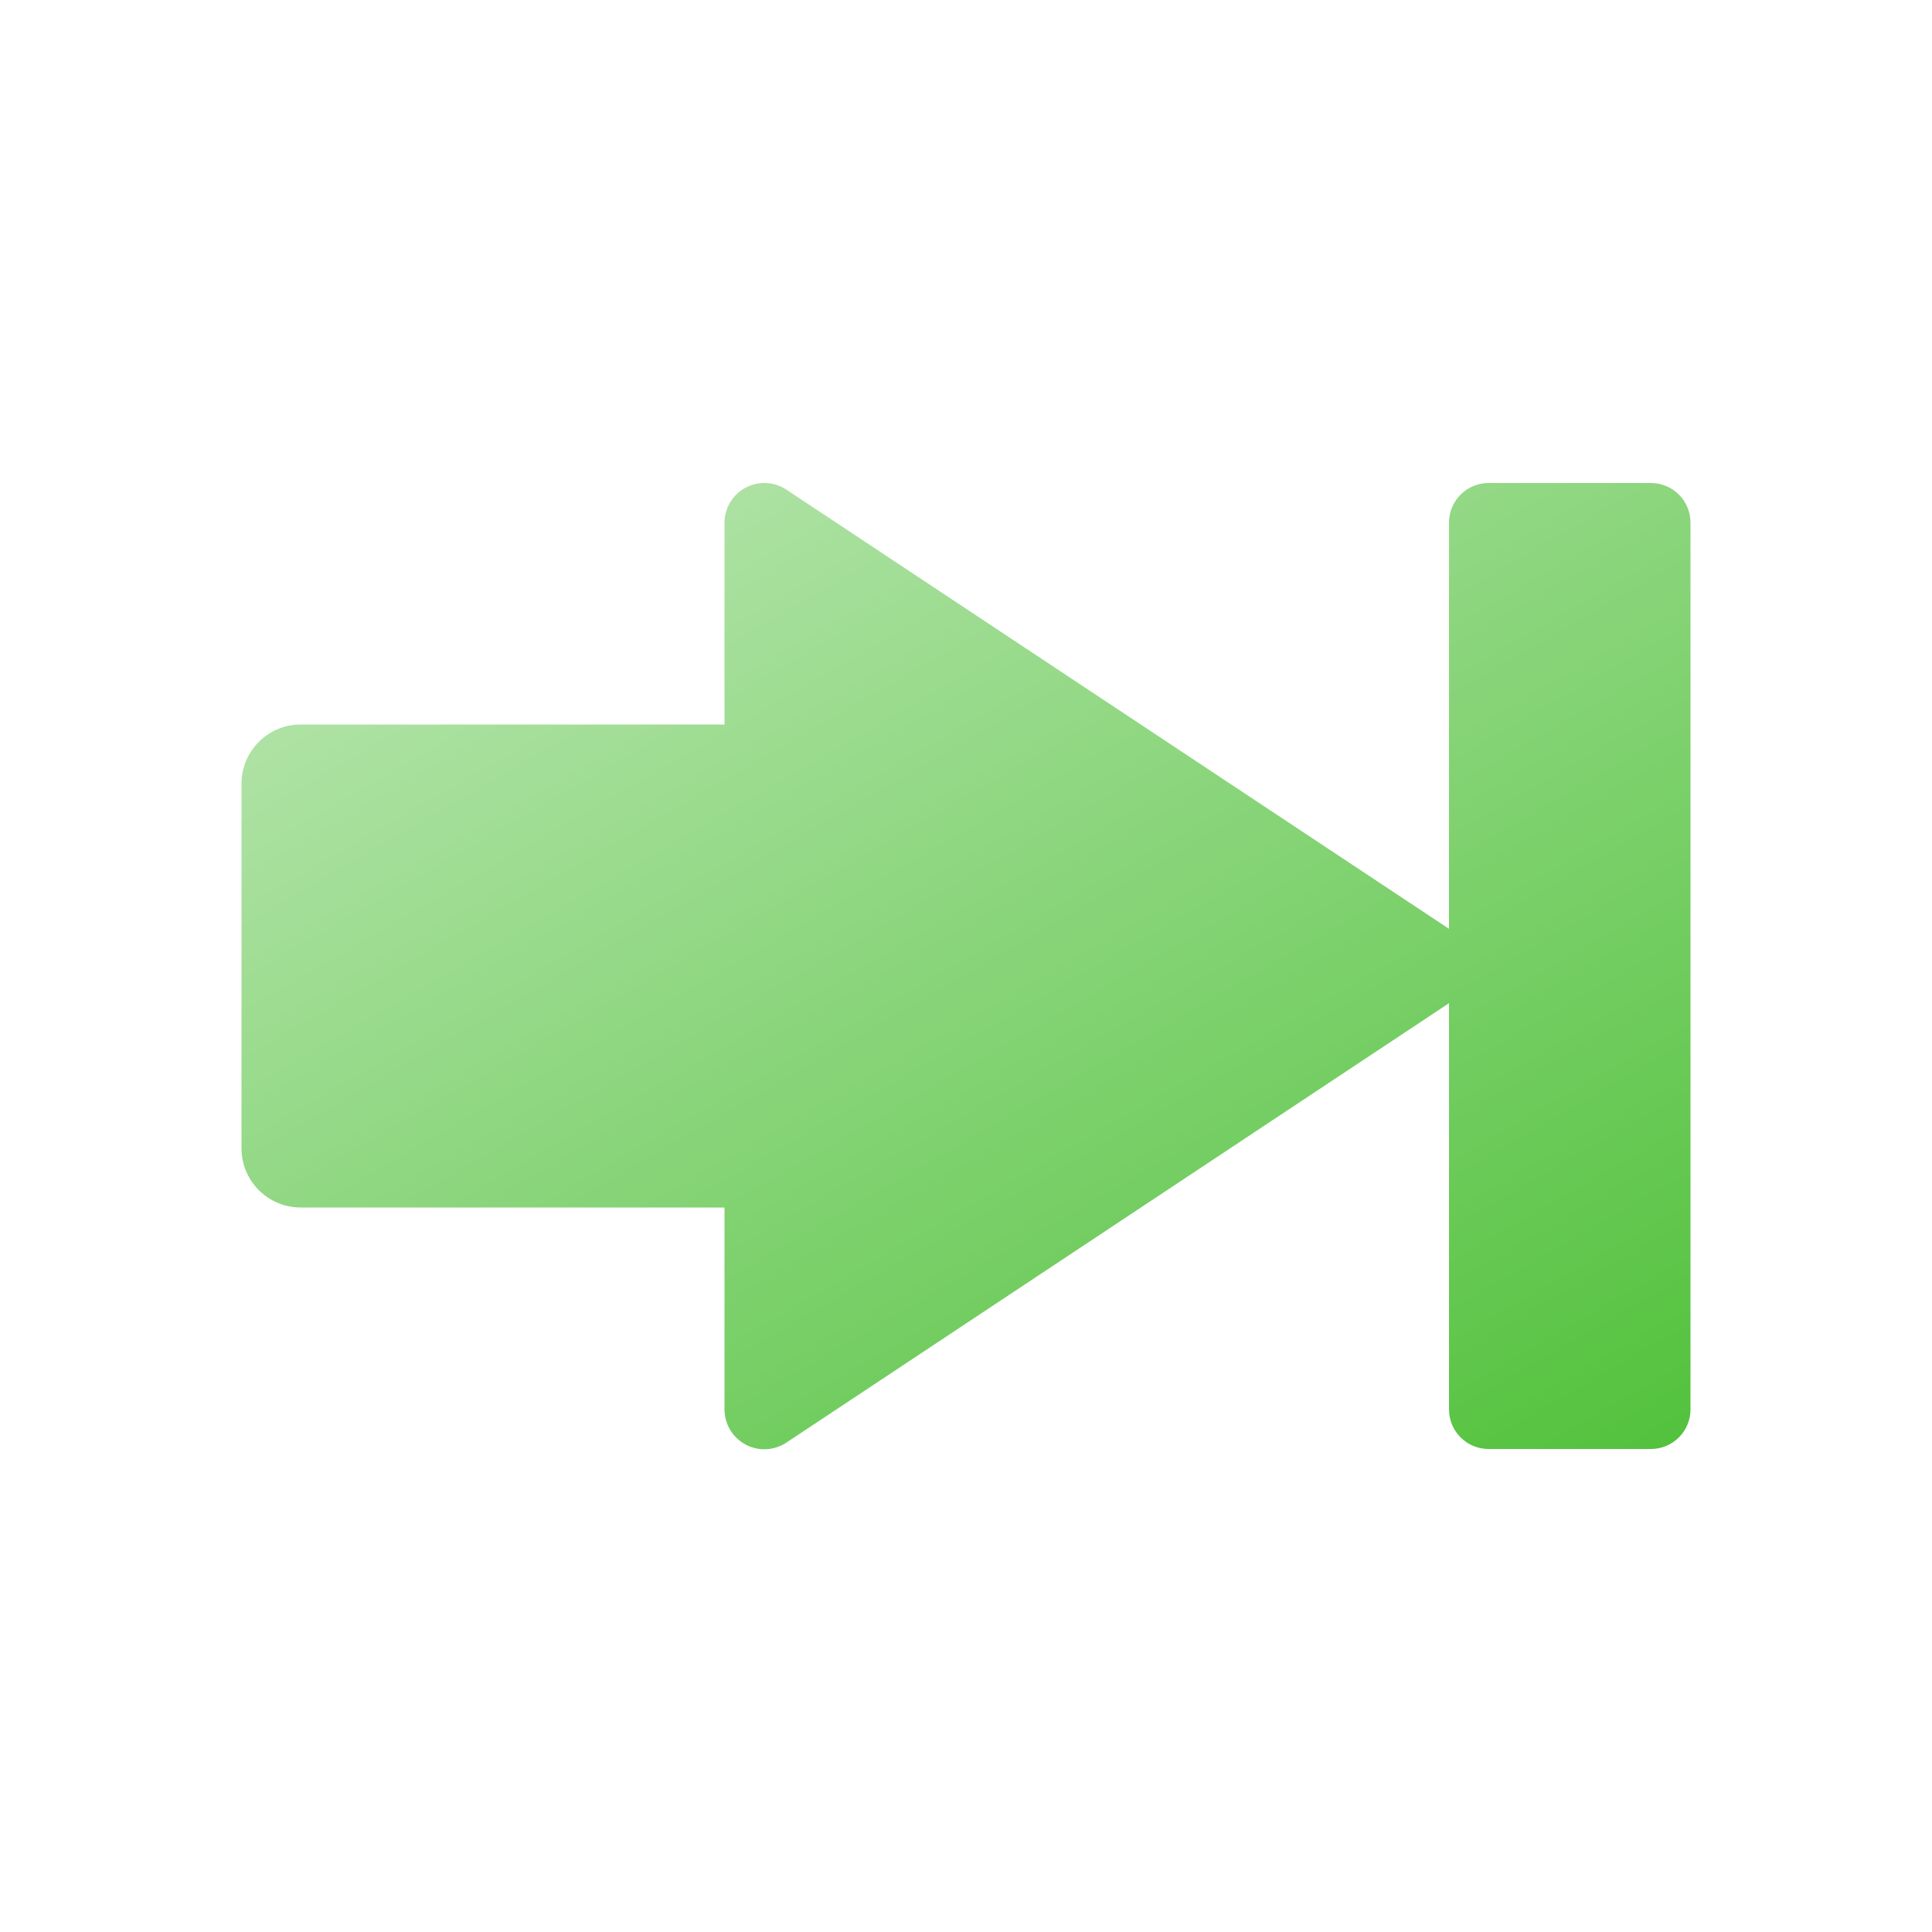
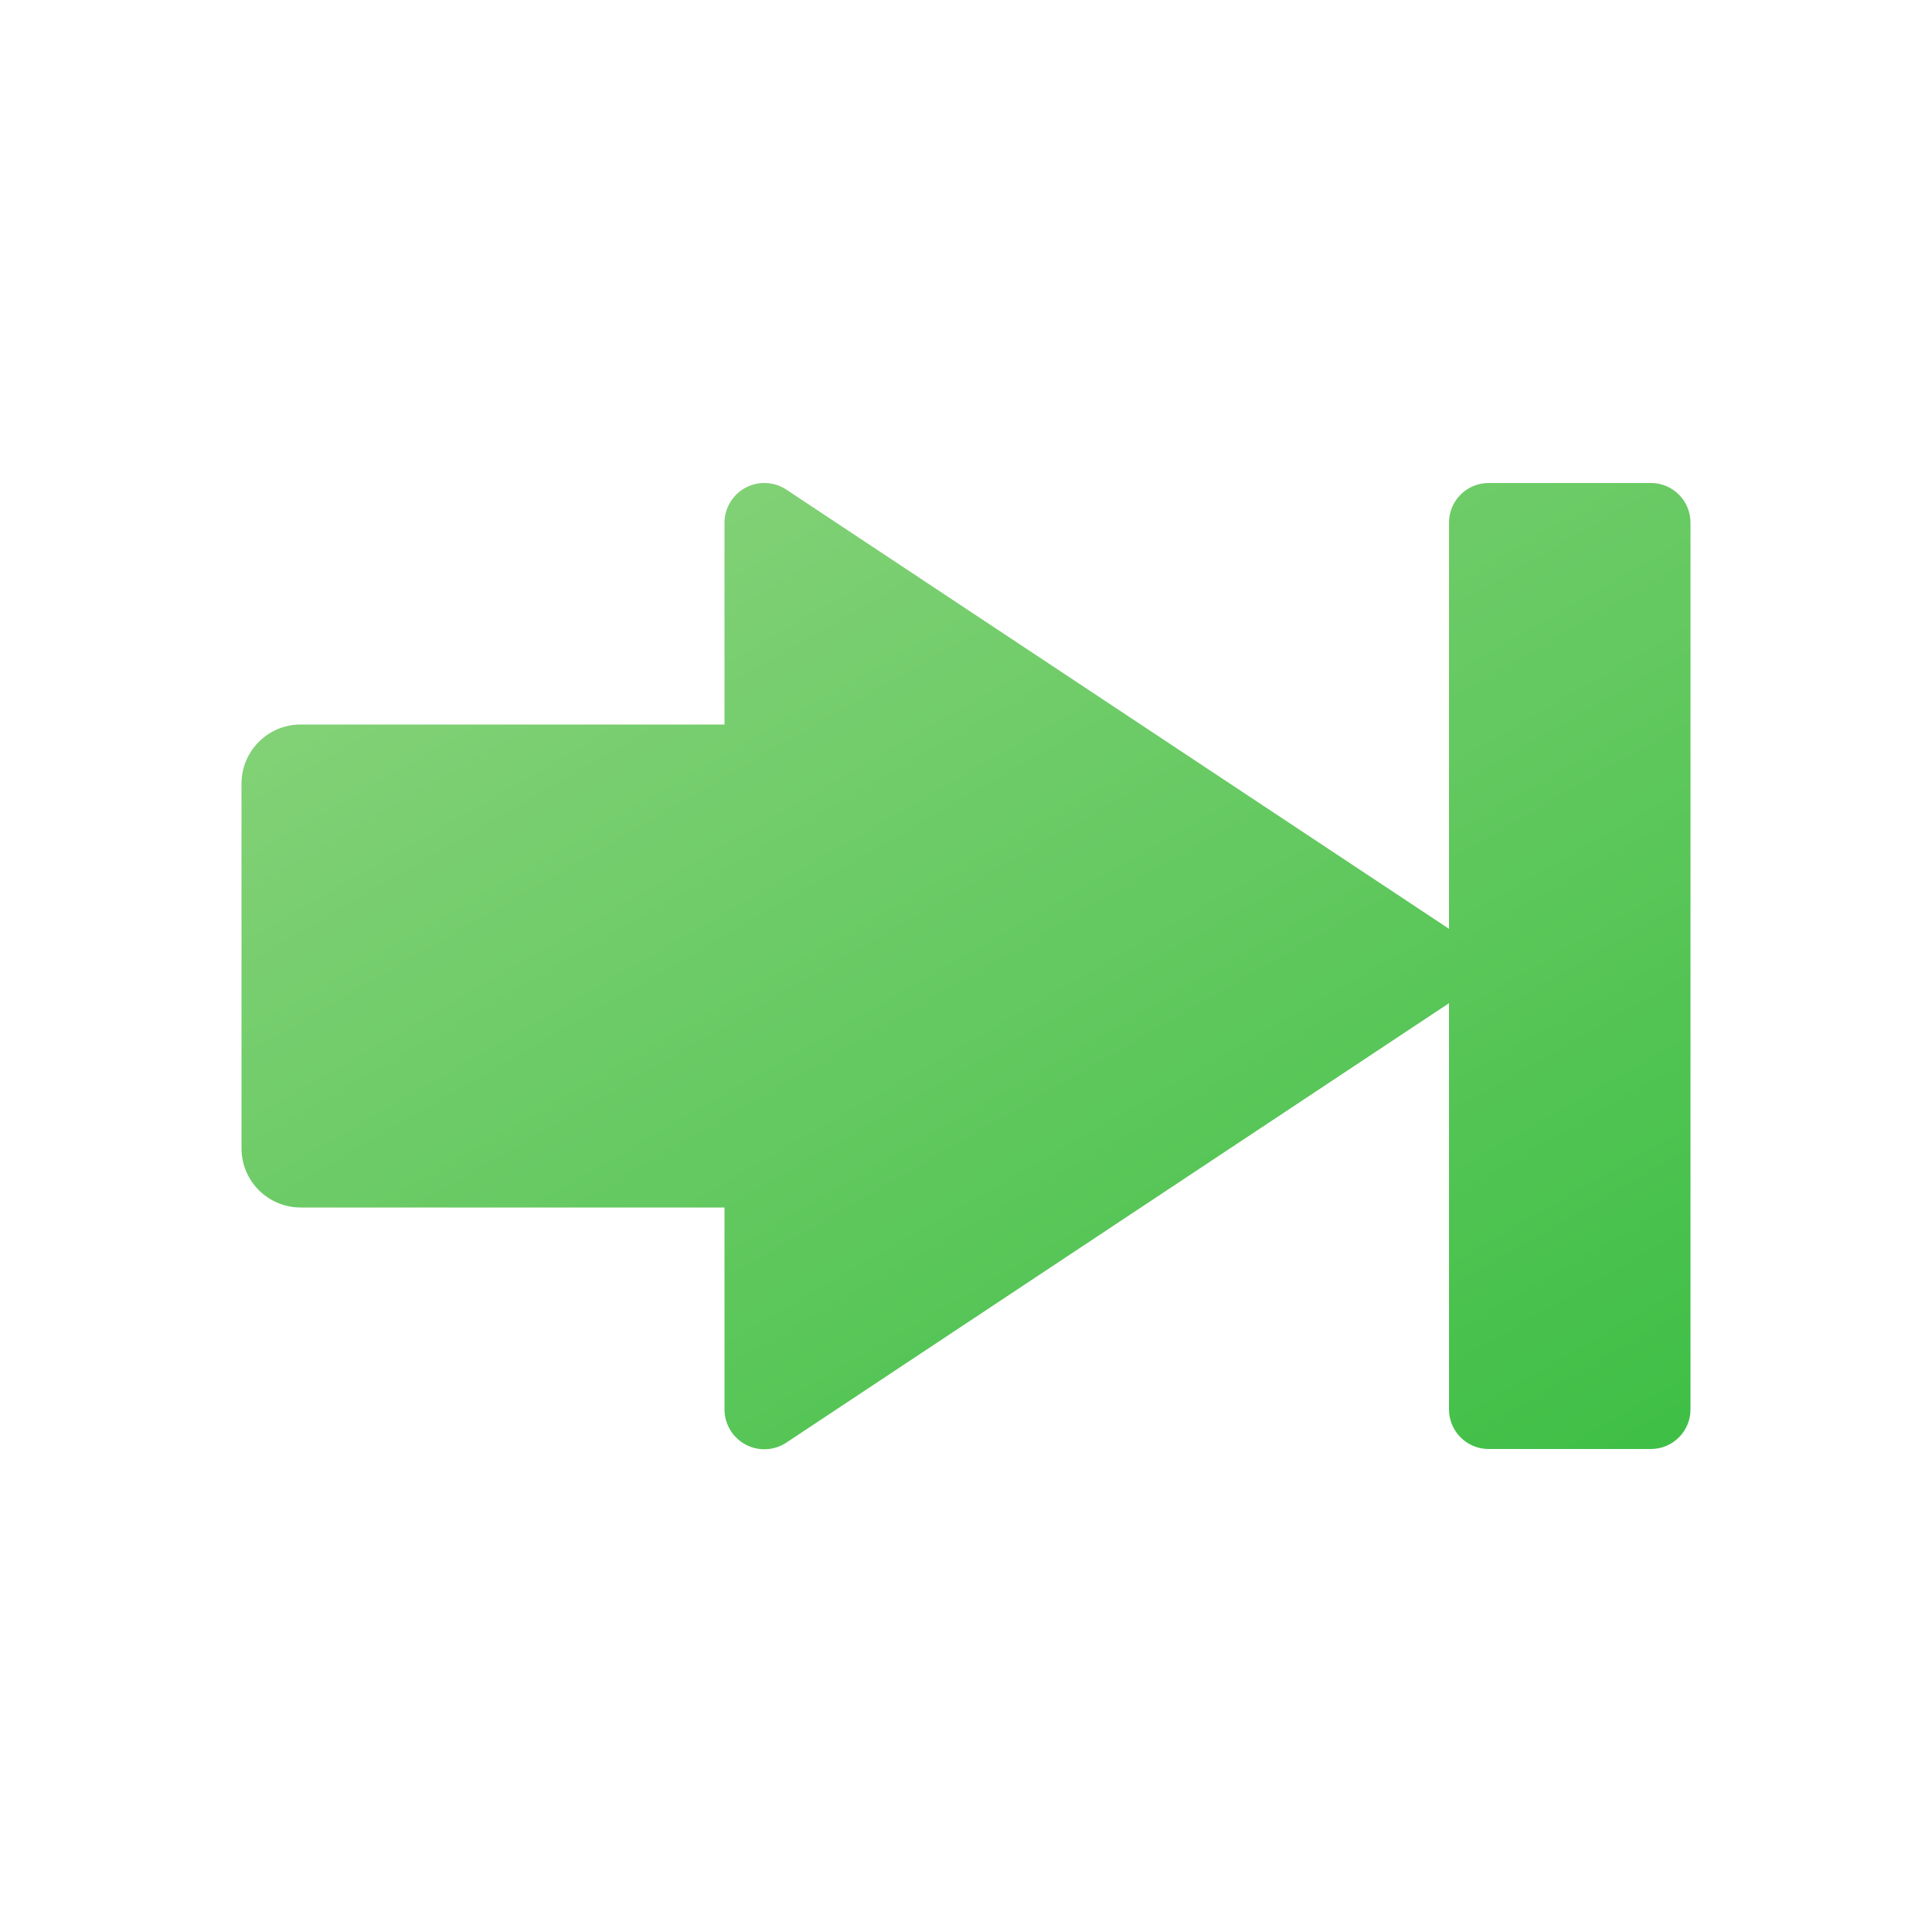
<svg xmlns="http://www.w3.org/2000/svg" height="8px" width="8px" id="Camada_1" data-name="Camada 1" viewBox="0 0 8 8">
  <defs>
-     <style>.cls-1{fill:url(#Gradiente_sem_nome_2);}</style>
-     <linearGradient id="Gradiente_sem_nome_2" x1="3.091" y1="1.896" x2="5.815" y2="6.615" gradientUnits="userSpaceOnUse">
-       <stop offset="0" stop-color="#aee2a4" />
-       <stop offset="1" stop-color="#53c23d" />
+     <style>.cls-1{fill:url(#Gradiente_sem_nome_3);}</style>
+     <linearGradient id="Gradiente_sem_nome_3" x1="3.091" y1="1.896" x2="5.815" y2="6.615" gradientUnits="userSpaceOnUse">
+       <stop offset="0" stop-color="#82d176" />
+       <stop offset="1" stop-color="#3fbf46" />
    </linearGradient>
  </defs>
  <path class="cls-1" d="M6.836,2H6.164A.164.164,0,0,0,6,2.164V3.846L3.257,2.028A.165.165,0,0,0,3,2.164V3H1.245A.245.245,0,0,0,1,3.245v1.51A.245.245,0,0,0,1.245,5H3v.836a.165.165,0,0,0,.257.137L6,4.154V5.836A.164.164,0,0,0,6.164,6h.672A.164.164,0,0,0,7,5.836V2.164A.164.164,0,0,0,6.836,2Z" />
</svg>
